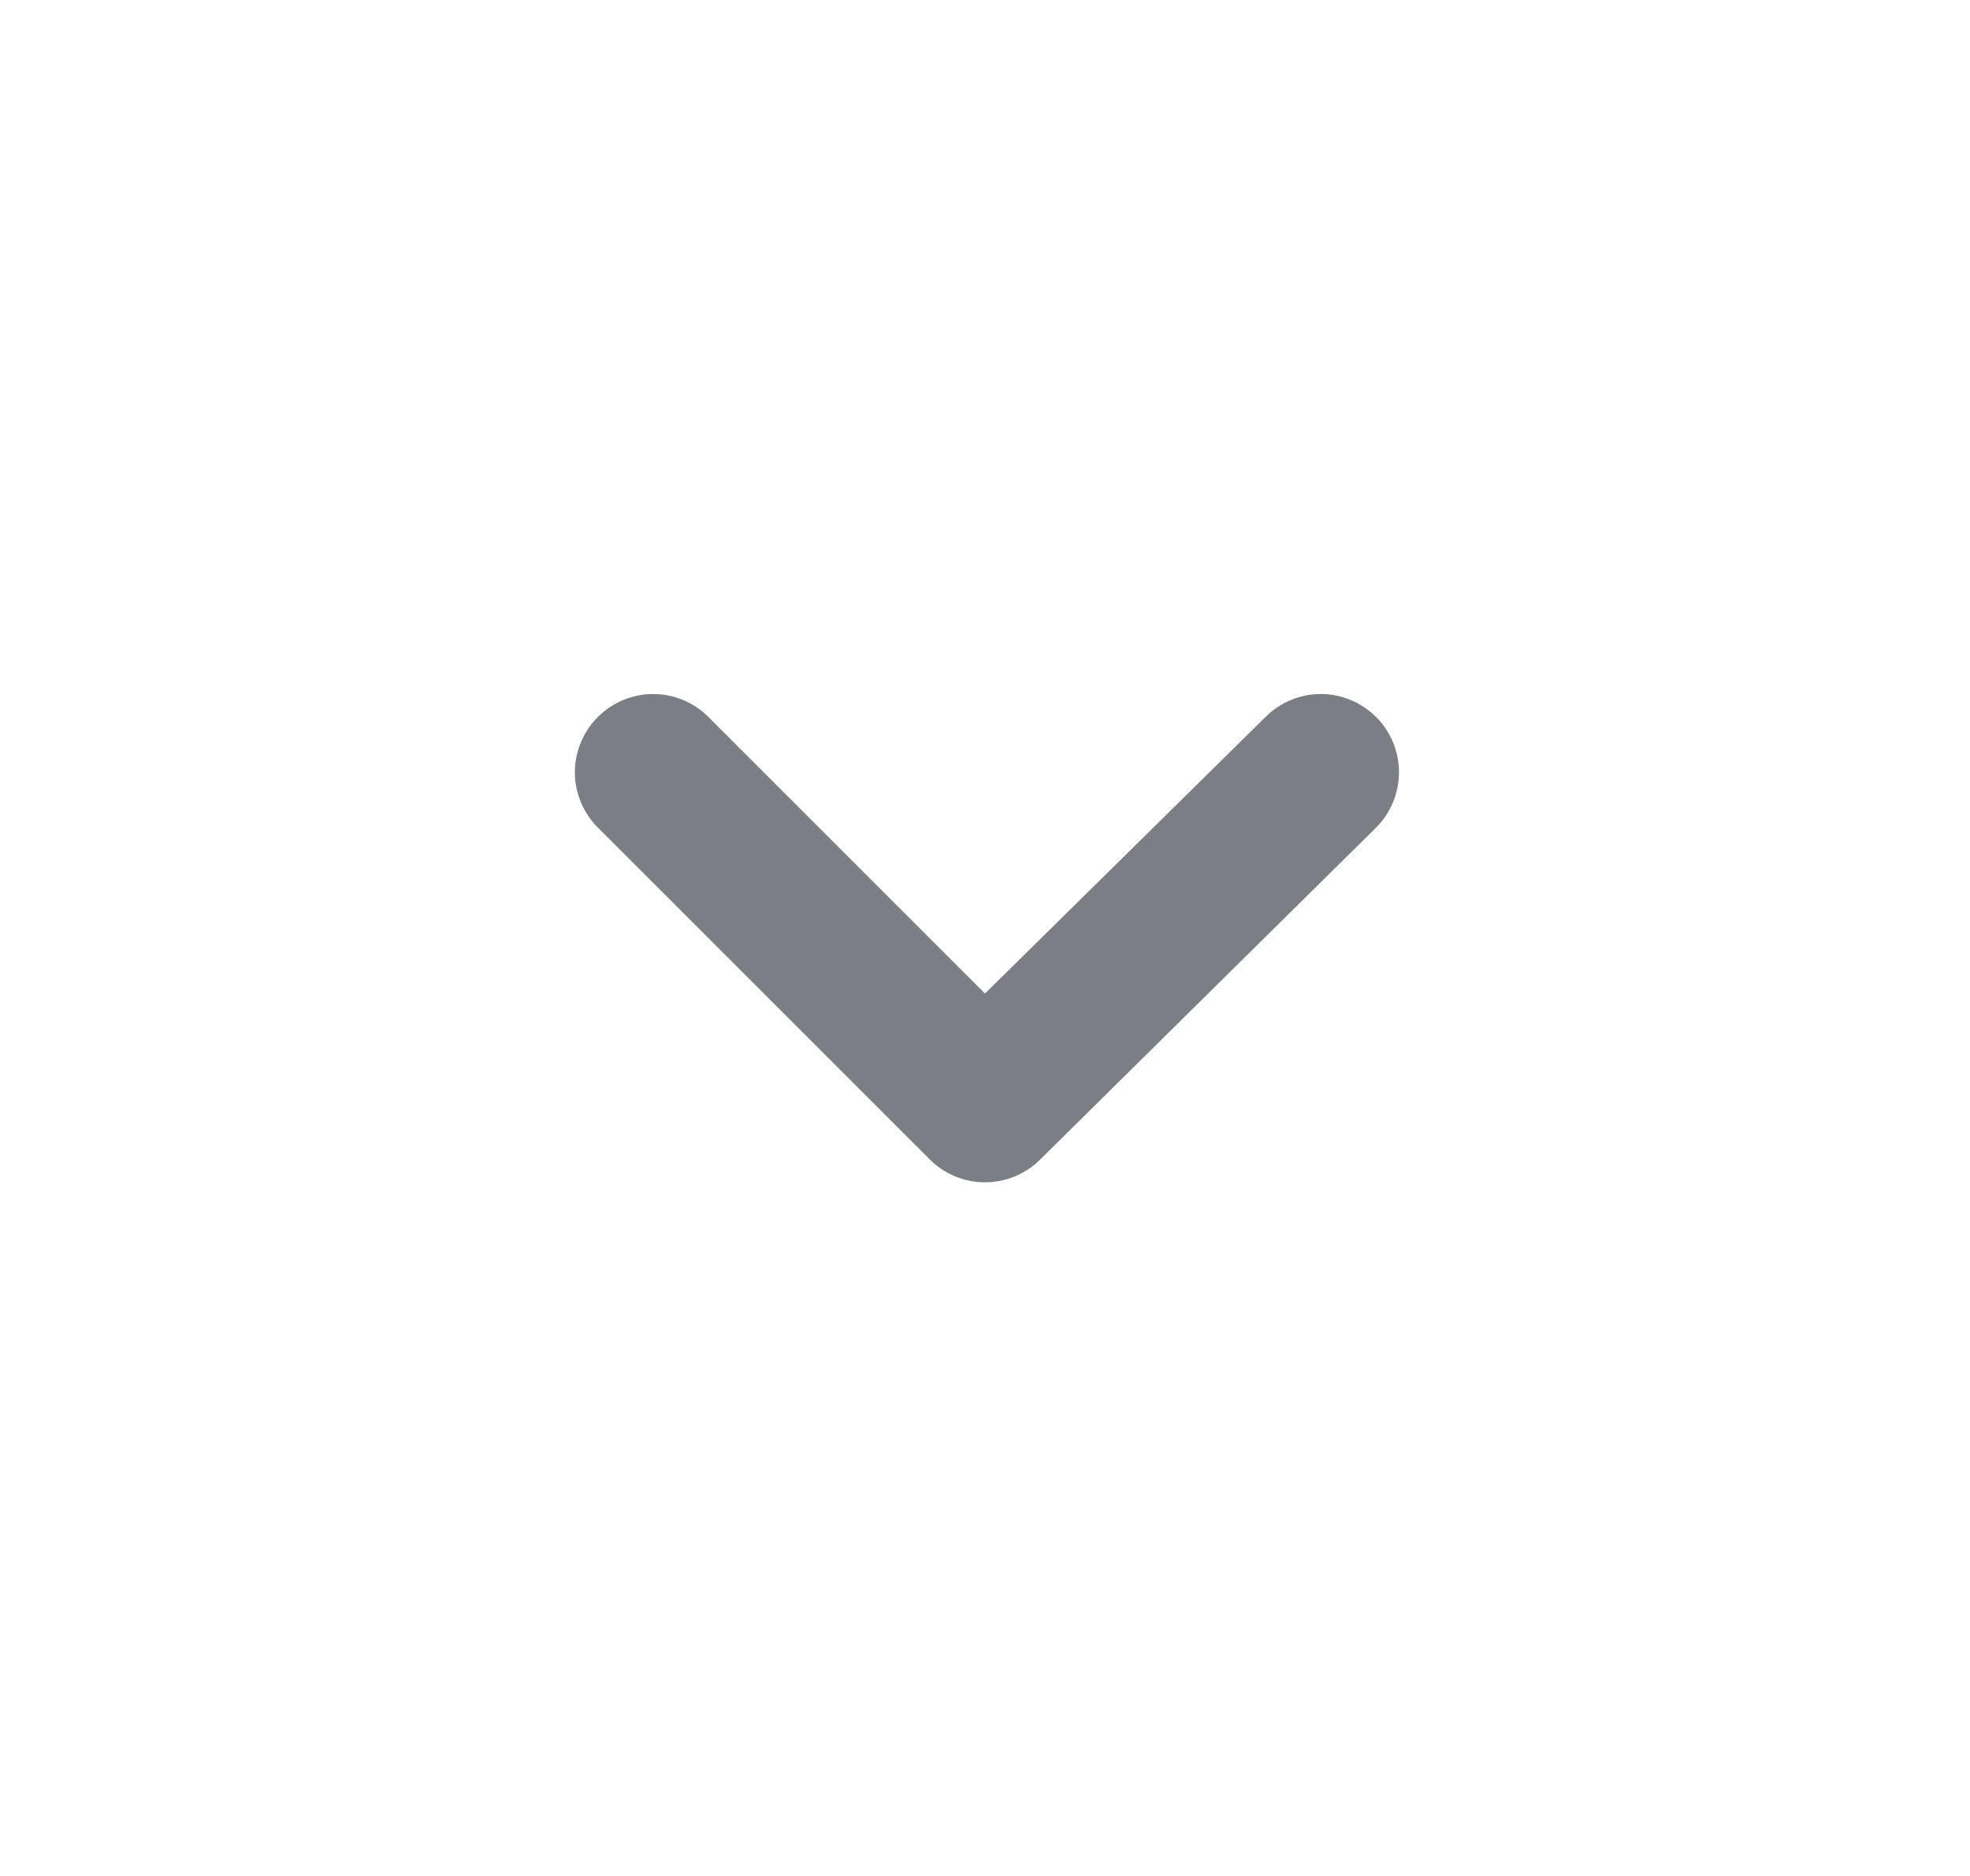
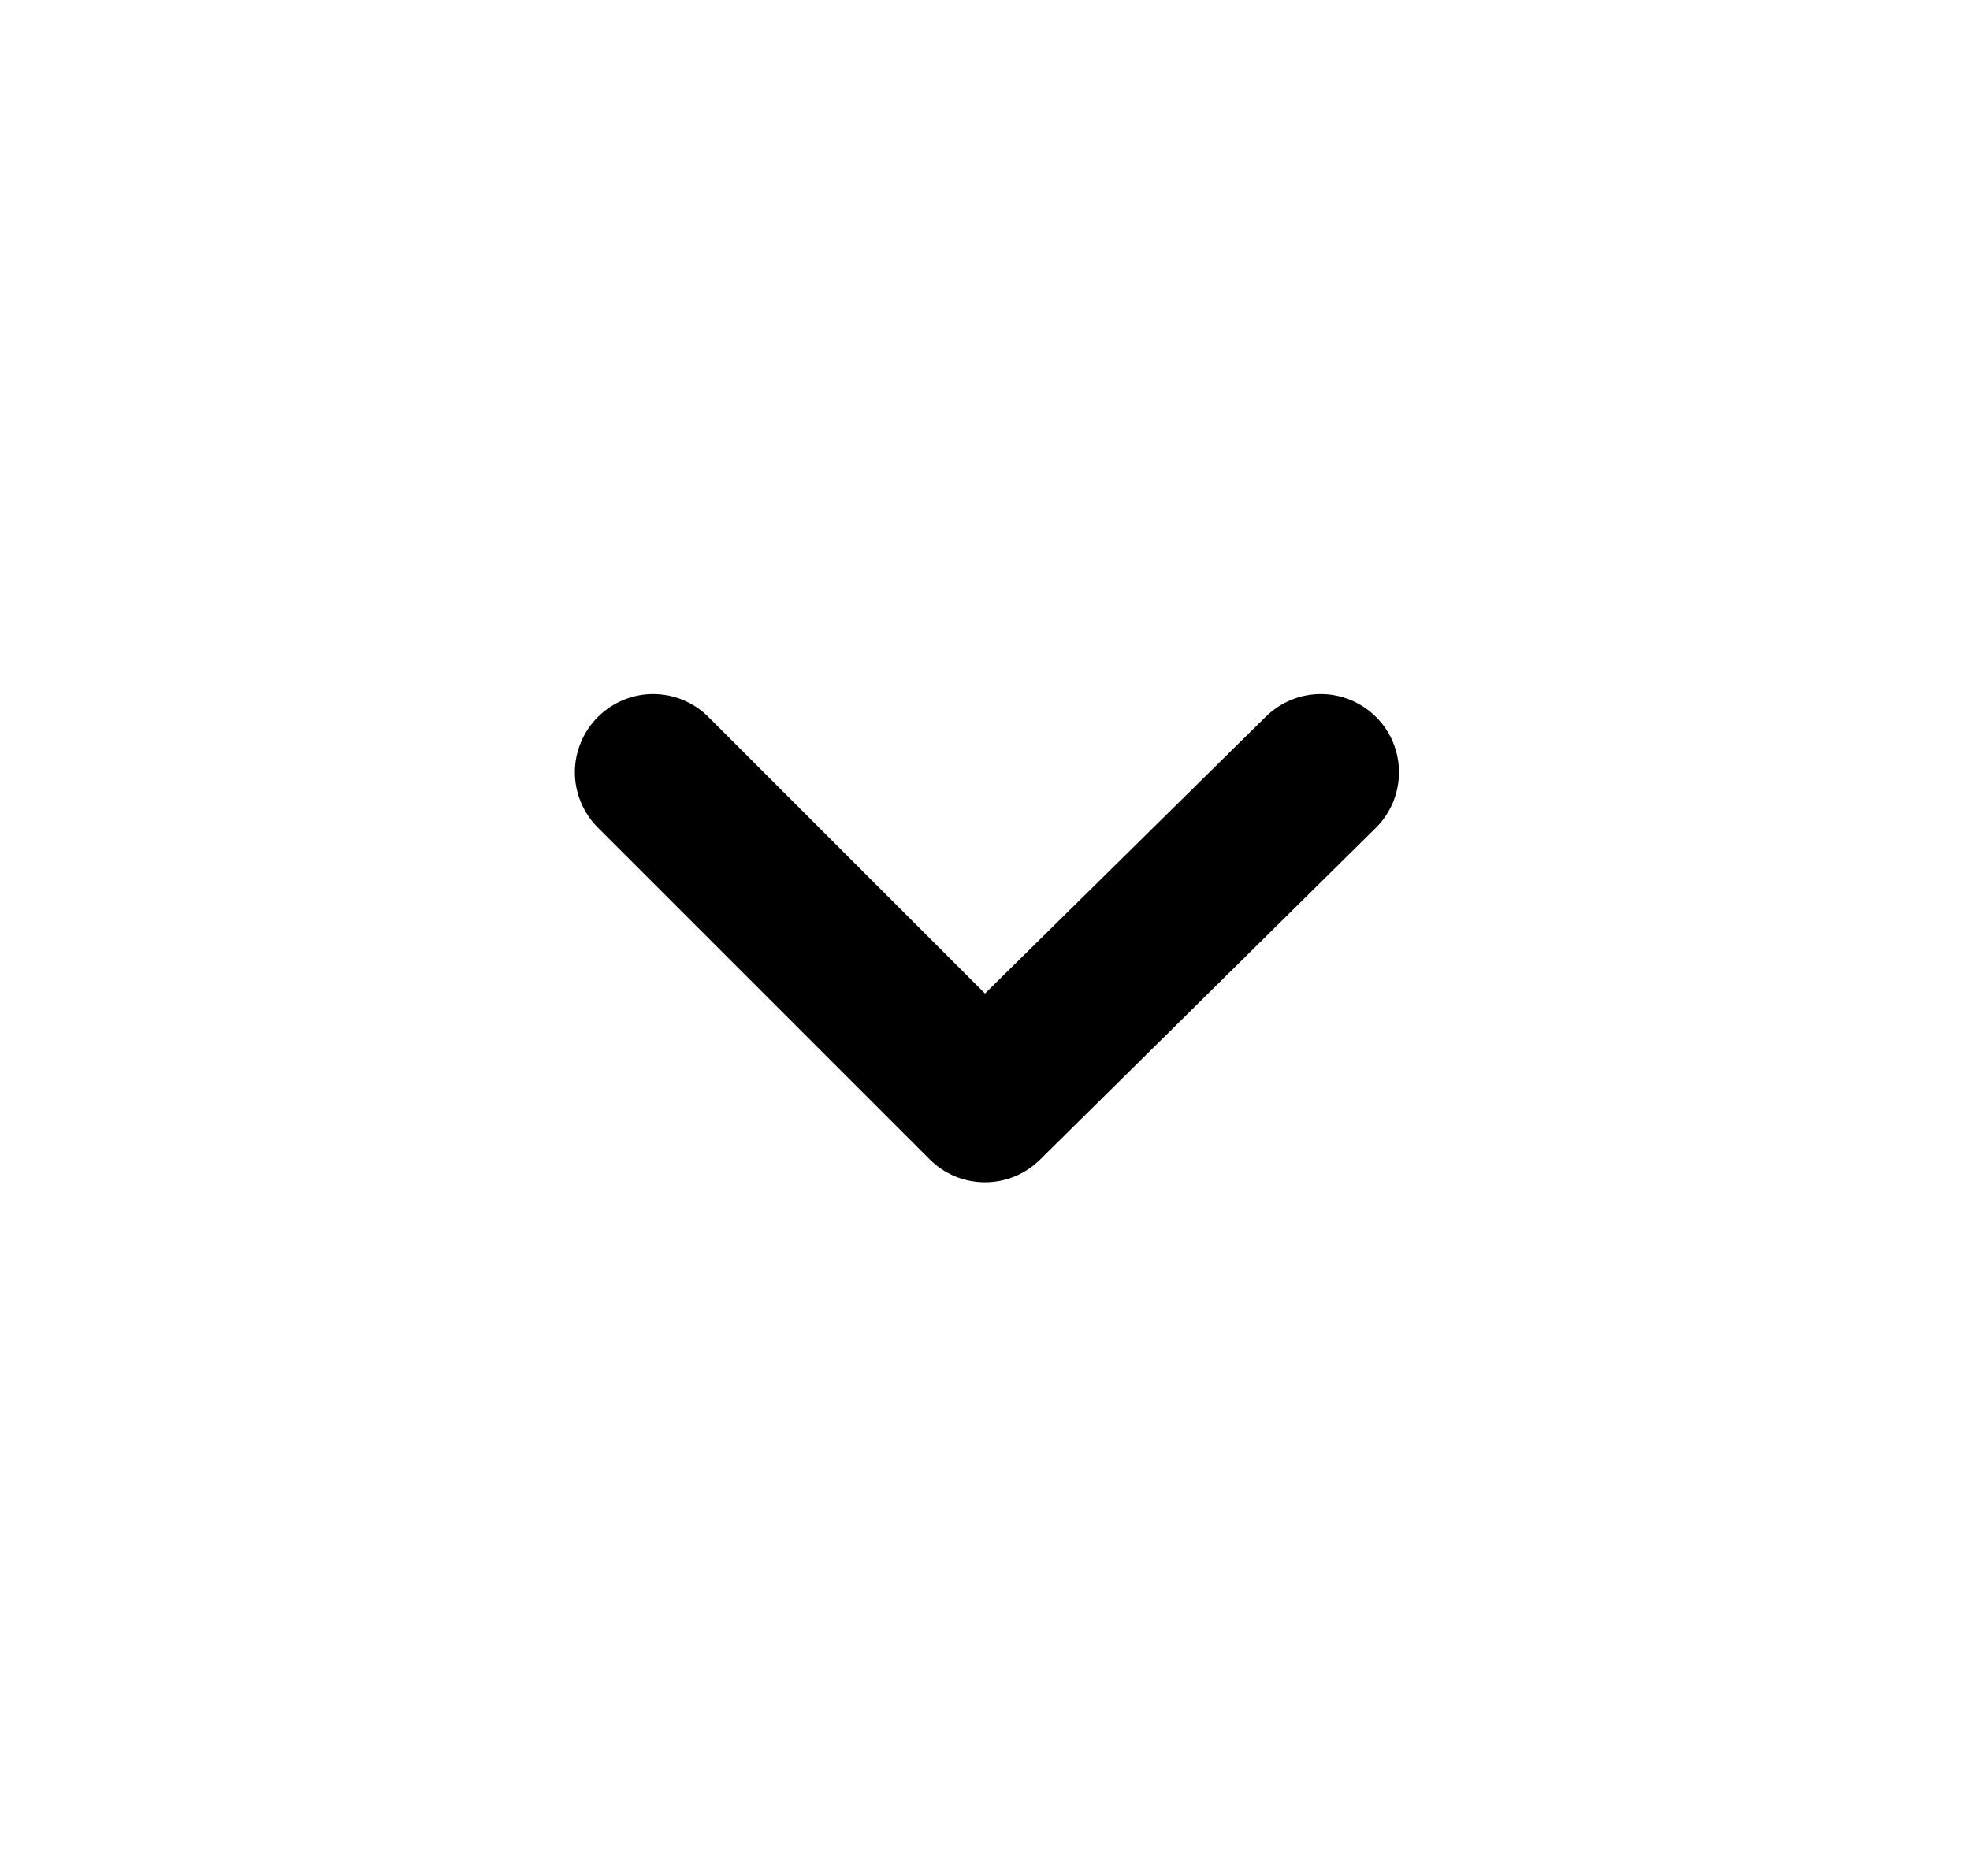
- <svg xmlns="http://www.w3.org/2000/svg" width="21" height="20" viewBox="0 0 21 20" fill="none">
-   <path d="M14.667 7.642C14.51 7.487 14.299 7.399 14.079 7.399C13.859 7.399 13.648 7.487 13.492 7.642L10.5 10.592L7.55 7.642C7.394 7.487 7.183 7.399 6.962 7.399C6.742 7.399 6.531 7.487 6.375 7.642C6.297 7.719 6.235 7.811 6.193 7.913C6.15 8.014 6.128 8.123 6.128 8.233C6.128 8.343 6.15 8.452 6.193 8.554C6.235 8.655 6.297 8.748 6.375 8.825L9.908 12.358C9.986 12.437 10.078 12.498 10.179 12.541C10.281 12.583 10.39 12.605 10.5 12.605C10.61 12.605 10.719 12.583 10.82 12.541C10.922 12.498 11.014 12.437 11.092 12.358L14.667 8.825C14.745 8.748 14.807 8.655 14.849 8.554C14.891 8.452 14.913 8.343 14.913 8.233C14.913 8.123 14.891 8.014 14.849 7.913C14.807 7.811 14.745 7.719 14.667 7.642Z" fill="#7B7F85" />
+ <svg xmlns="http://www.w3.org/2000/svg" width="21" height="20" viewBox="0 0 21 20">
+   <path d="M14.667 7.642C14.51 7.487 14.299 7.399 14.079 7.399C13.859 7.399 13.648 7.487 13.492 7.642L10.5 10.592L7.55 7.642C7.394 7.487 7.183 7.399 6.962 7.399C6.742 7.399 6.531 7.487 6.375 7.642C6.297 7.719 6.235 7.811 6.193 7.913C6.15 8.014 6.128 8.123 6.128 8.233C6.128 8.343 6.15 8.452 6.193 8.554C6.235 8.655 6.297 8.748 6.375 8.825L9.908 12.358C9.986 12.437 10.078 12.498 10.179 12.541C10.281 12.583 10.39 12.605 10.5 12.605C10.61 12.605 10.719 12.583 10.82 12.541C10.922 12.498 11.014 12.437 11.092 12.358L14.667 8.825C14.745 8.748 14.807 8.655 14.849 8.554C14.891 8.452 14.913 8.343 14.913 8.233C14.913 8.123 14.891 8.014 14.849 7.913C14.807 7.811 14.745 7.719 14.667 7.642Z" />
</svg>
